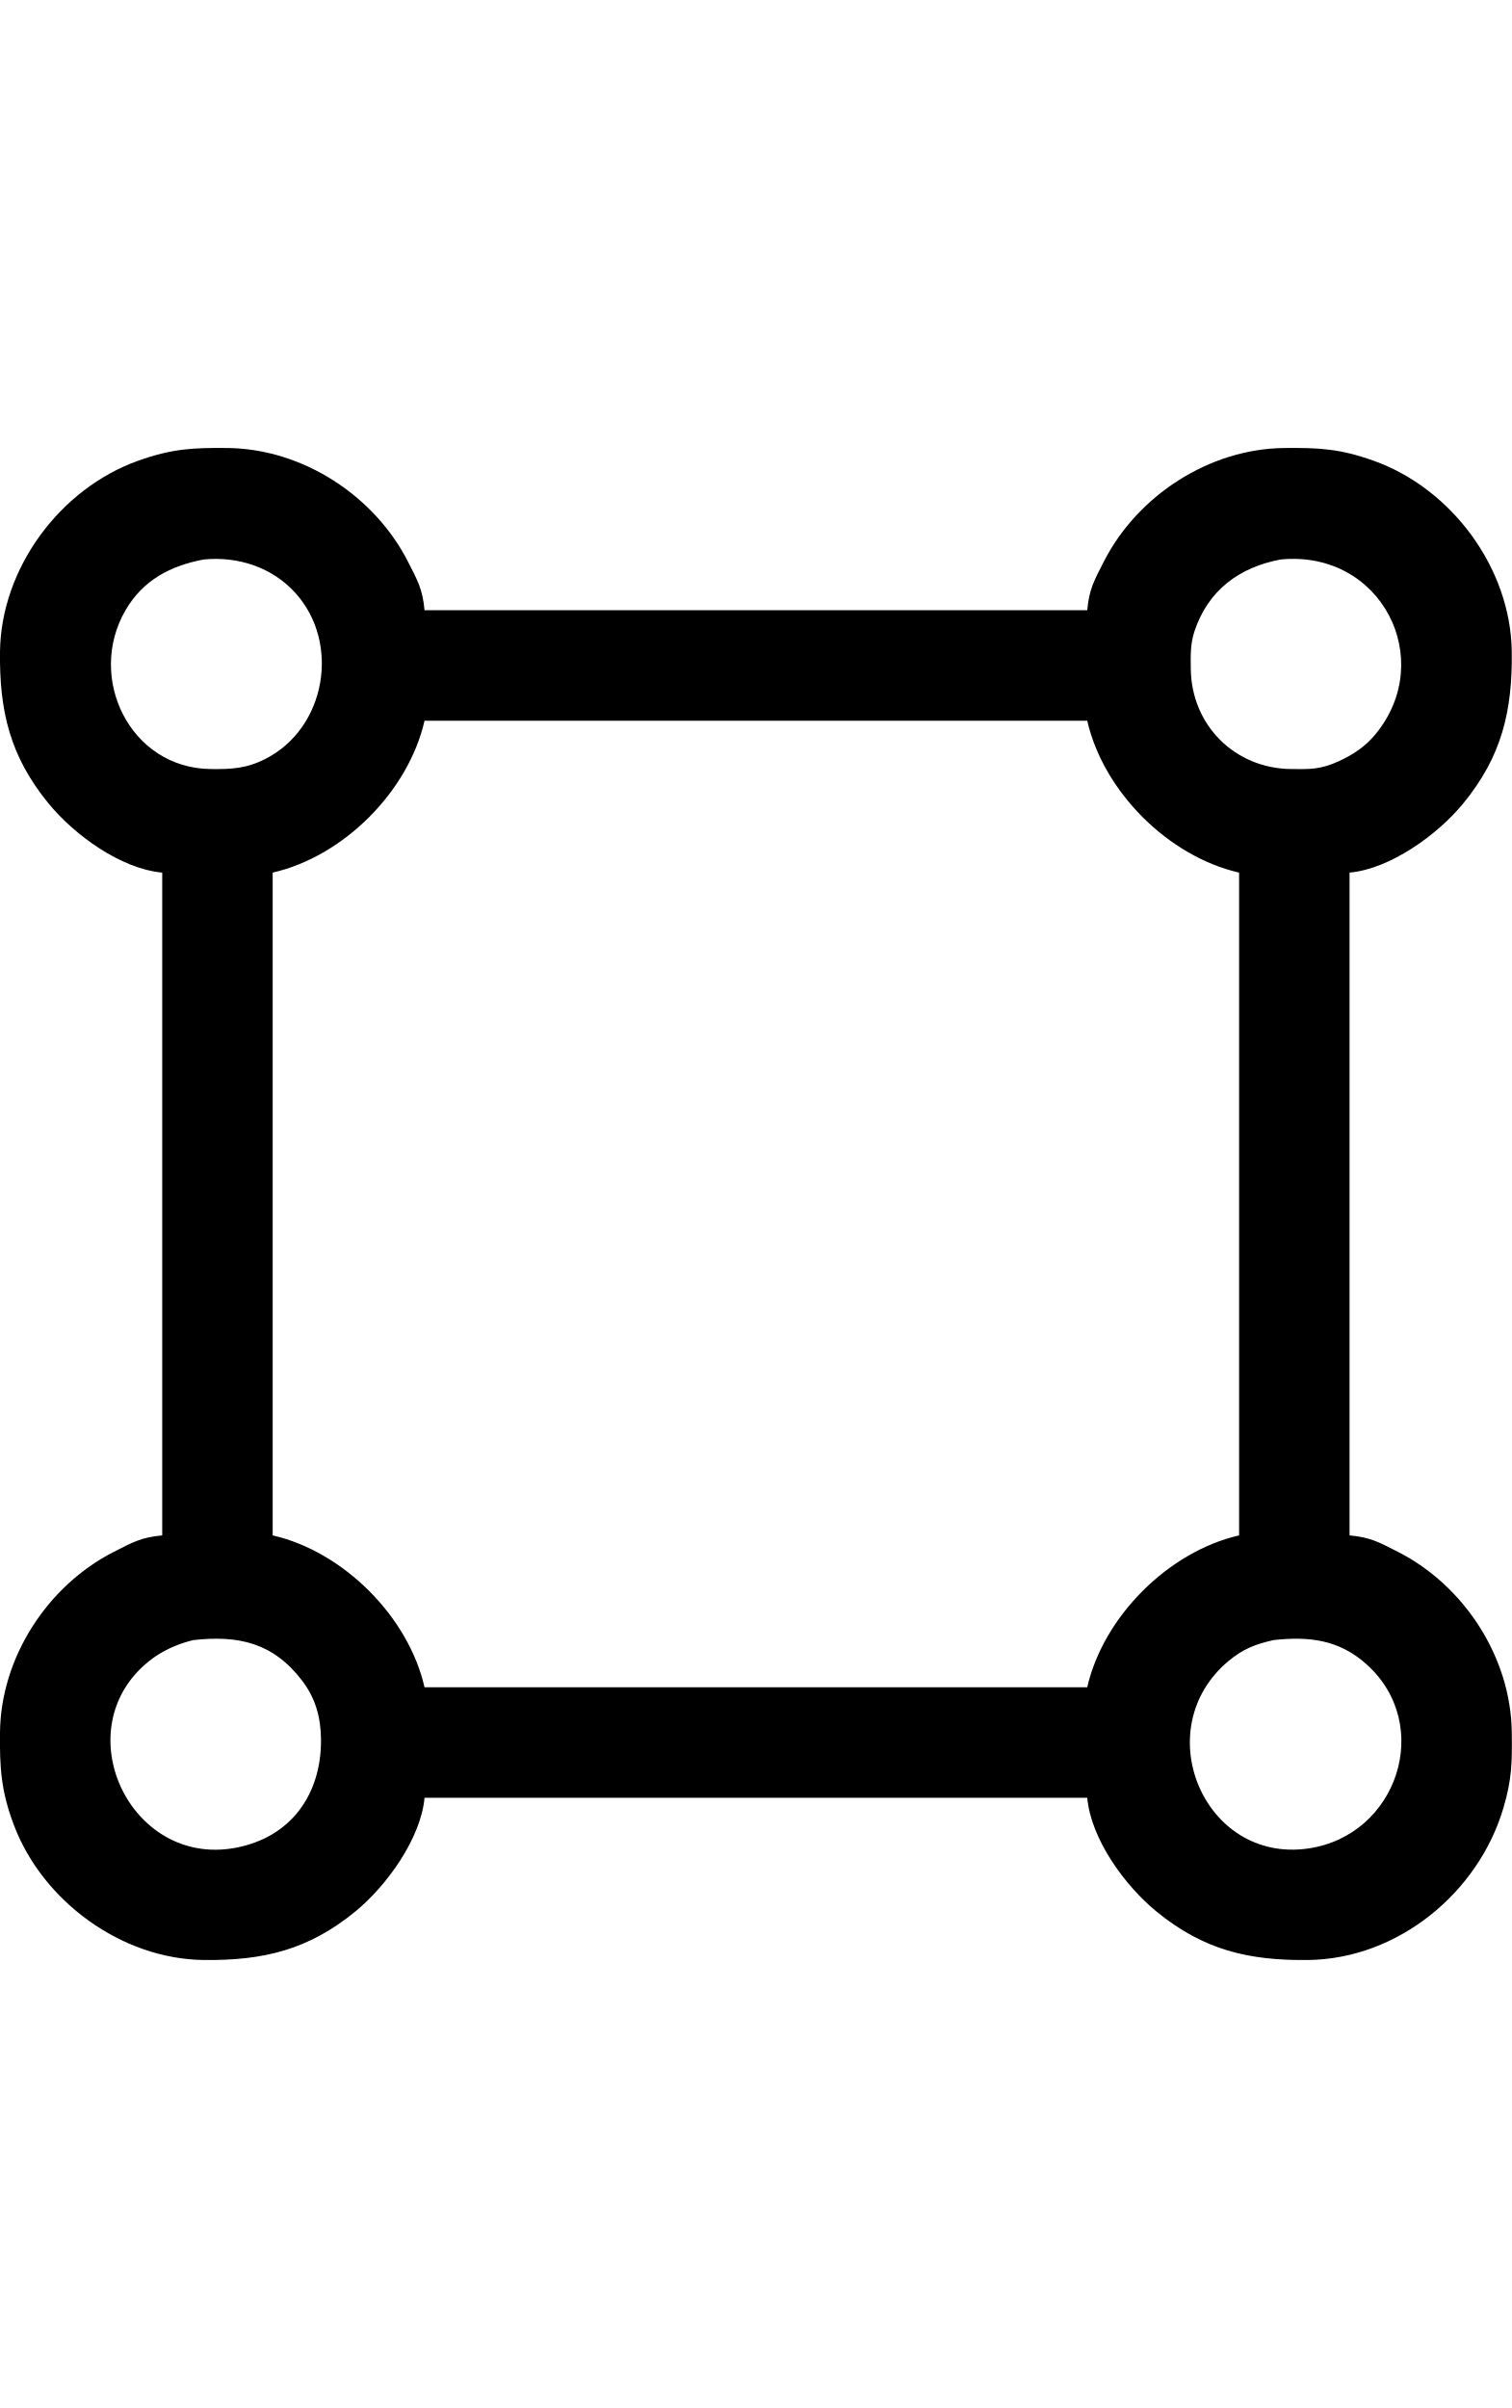
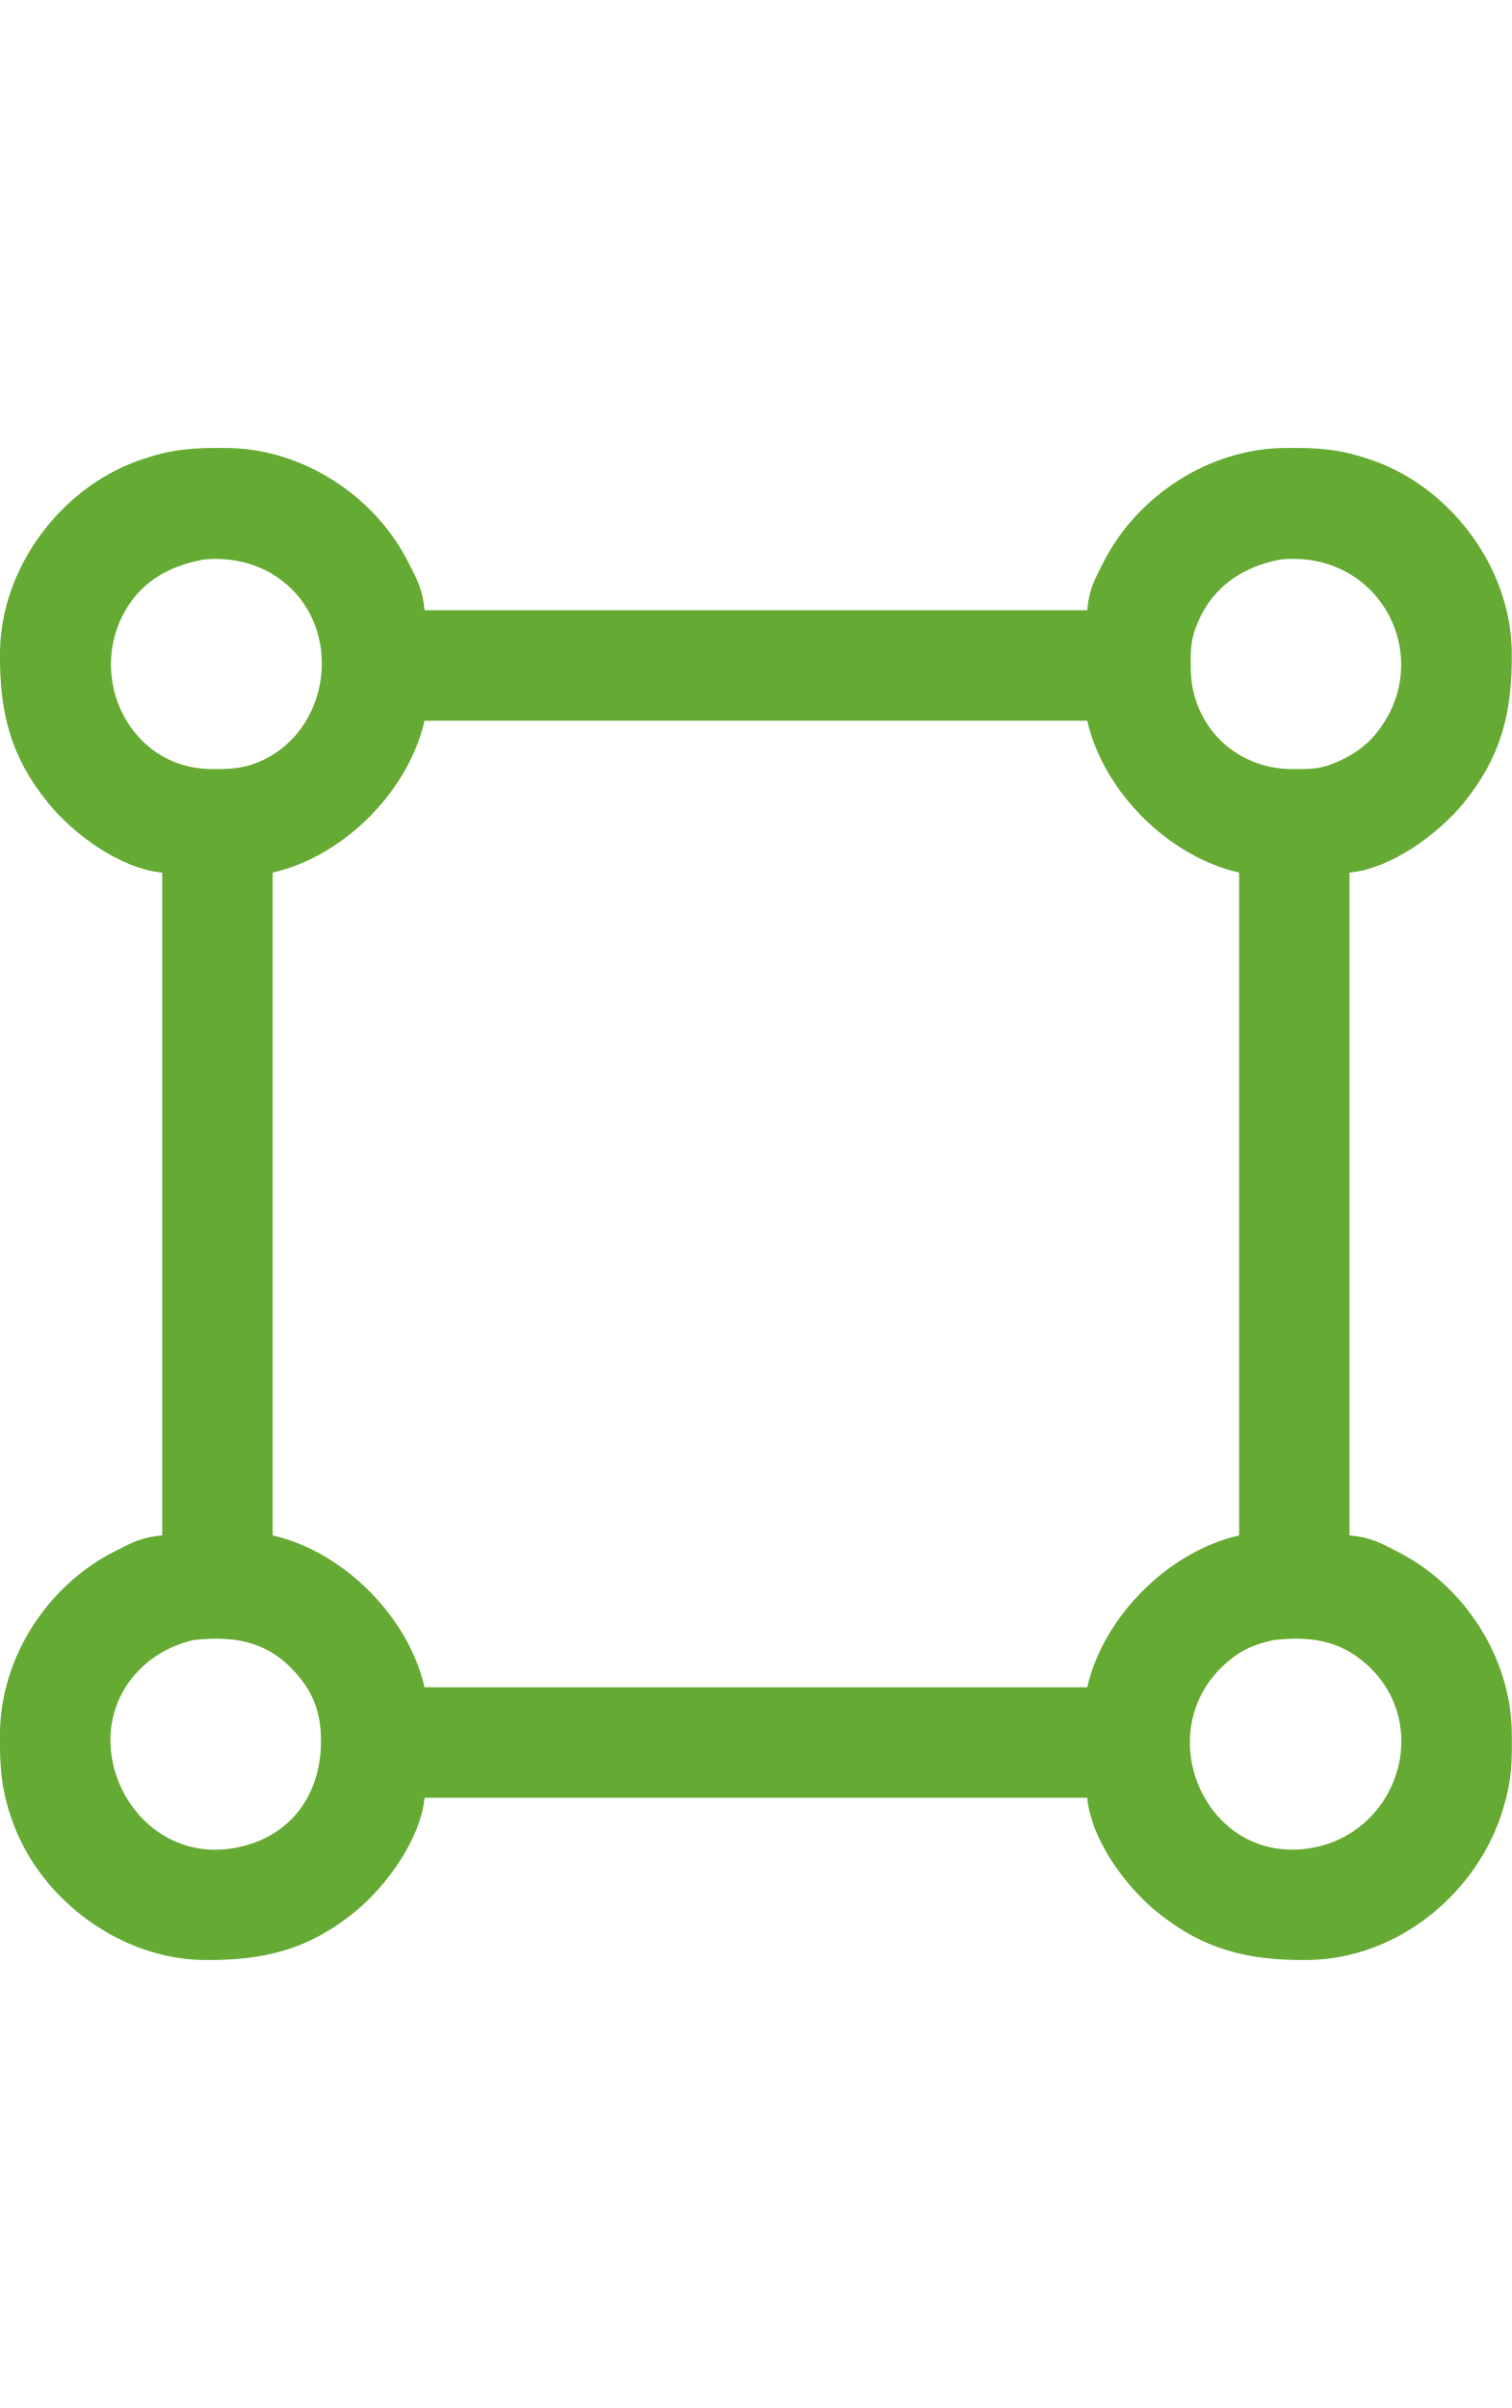
<svg xmlns="http://www.w3.org/2000/svg" width="27" height="43" viewBox="0 0 438 438">
-   <path id="path" fill="black" d="M 47.00,123.00            C 47.00,123.00 47.00,315.00 47.00,315.00              40.87,315.56 38.39,317.02 33.00,319.76              13.82,329.49 0.26,350.29 0.00,372.00              -0.12,382.35 0.31,389.11 4.06,399.00              12.43,421.03 35.27,437.72 59.00,438.00              76.25,438.20 89.33,435.11 103.00,423.91              111.98,416.54 121.92,402.85 123.00,391.00              123.00,391.00 315.00,391.00 315.00,391.00              316.09,403.01 325.90,416.44 335.00,423.91              348.67,435.11 361.75,438.20 379.00,438.00              404.98,437.69 428.29,418.57 435.56,394.00              438.09,385.47 438.10,380.69 438.00,372.00              437.74,350.29 424.18,329.49 405.00,319.76              399.61,317.02 397.13,315.56 391.00,315.00              391.00,315.00 391.00,123.00 391.00,123.00              402.85,121.92 416.54,111.98 423.91,103.00              435.11,89.33 438.20,76.25 438.00,59.00              437.71,34.85 420.61,11.77 398.00,3.70              388.24,0.21 382.14,-0.11 372.00,0.00              350.29,0.26 329.49,13.82 319.76,33.00              317.02,38.39 315.56,40.87 315.00,47.00              315.00,47.00 123.00,47.00 123.00,47.00              122.44,40.87 120.98,38.39 118.24,33.00              108.51,13.82 87.71,0.26 66.00,0.00              55.86,-0.11 49.76,0.21 40.00,3.70              17.39,11.77 0.29,34.85 0.00,59.00              -0.20,76.25 2.89,89.33 14.09,103.00              21.56,112.10 34.99,121.91 47.00,123.00 Z            M 59.00,32.30            C 68.93,31.32 78.87,34.51 85.67,42.09              98.65,56.56 94.42,81.09 77.00,90.01              71.38,92.88 67.12,93.07 61.00,93.00              37.64,92.72 25.02,66.55 36.36,47.00              41.43,38.26 49.41,34.11 59.00,32.30 Z            M 371.00,32.30            C 400.22,29.42 416.36,61.33 398.48,82.96              395.58,86.47 392.10,88.78 388.00,90.68              382.69,93.14 379.68,93.06 374.00,93.00              357.73,92.81 345.19,80.27 345.00,64.00              344.96,60.11 344.84,56.75 346.10,53.00              350.07,41.18 359.05,34.56 371.00,32.30 Z            M 315.00,79.00            C 319.68,99.52 338.48,118.32 359.00,123.00              359.00,123.00 359.00,315.00 359.00,315.00              338.52,319.67 319.67,338.52 315.00,359.00              315.00,359.00 123.00,359.00 123.00,359.00              118.33,338.52 99.48,319.67 79.00,315.00              79.00,315.00 79.00,123.00 79.00,123.00              99.52,118.32 118.32,99.52 123.00,79.00              123.00,79.00 315.00,79.00 315.00,79.00 Z            M 56.00,345.33            C 69.03,343.88 79.08,346.05 87.47,357.00              91.41,362.14 92.92,367.61 93.00,374.00              93.18,389.99 84.28,402.60 68.00,405.54              37.46,411.05 18.94,371.04 43.04,351.53              46.81,348.48 51.32,346.45 56.00,345.33 Z            M 369.00,345.32            C 379.21,344.21 387.91,345.16 395.91,352.33              415.52,369.92 404.83,401.99 379.00,405.70              348.72,410.06 332.38,370.97 356.00,351.33              360.17,347.86 363.81,346.49 369.00,345.32 Z" />
+   <path id="path" fill="#65AA33" d="M 47.00,123.00            C 47.00,123.00 47.00,315.00 47.00,315.00              40.87,315.56 38.39,317.02 33.00,319.76              13.82,329.49 0.26,350.29 0.00,372.00              -0.12,382.35 0.31,389.11 4.06,399.00              12.43,421.03 35.27,437.72 59.00,438.00              76.25,438.20 89.33,435.11 103.00,423.91              111.98,416.54 121.92,402.85 123.00,391.00              123.00,391.00 315.00,391.00 315.00,391.00              316.09,403.01 325.90,416.44 335.00,423.91              348.67,435.11 361.75,438.20 379.00,438.00              404.98,437.69 428.29,418.57 435.56,394.00              438.09,385.47 438.10,380.69 438.00,372.00              437.74,350.29 424.18,329.49 405.00,319.76              399.61,317.02 397.13,315.56 391.00,315.00              391.00,315.00 391.00,123.00 391.00,123.00              402.85,121.92 416.54,111.98 423.91,103.00              435.11,89.33 438.20,76.25 438.00,59.00              437.71,34.85 420.61,11.77 398.00,3.70              388.24,0.21 382.14,-0.11 372.00,0.00              350.29,0.26 329.49,13.82 319.76,33.00              317.02,38.39 315.56,40.87 315.00,47.00              315.00,47.00 123.00,47.00 123.00,47.00              122.44,40.87 120.98,38.39 118.24,33.00              108.51,13.82 87.71,0.26 66.00,0.00              55.86,-0.11 49.76,0.21 40.00,3.70              17.39,11.77 0.29,34.85 0.00,59.00              -0.20,76.25 2.89,89.33 14.09,103.00              21.56,112.10 34.99,121.91 47.00,123.00 Z            M 59.00,32.30            C 68.93,31.32 78.87,34.51 85.67,42.09              98.65,56.56 94.42,81.09 77.00,90.01              71.38,92.88 67.12,93.07 61.00,93.00              37.64,92.72 25.02,66.55 36.36,47.00              41.43,38.26 49.41,34.11 59.00,32.30 Z            M 371.00,32.30            C 400.22,29.42 416.36,61.33 398.48,82.96              395.58,86.47 392.10,88.78 388.00,90.68              382.69,93.14 379.68,93.06 374.00,93.00              357.73,92.81 345.19,80.27 345.00,64.00              344.96,60.11 344.84,56.75 346.10,53.00              350.07,41.18 359.05,34.56 371.00,32.30 Z            M 315.00,79.00            C 319.68,99.52 338.48,118.32 359.00,123.00              359.00,123.00 359.00,315.00 359.00,315.00              338.52,319.67 319.67,338.52 315.00,359.00              315.00,359.00 123.00,359.00 123.00,359.00              118.33,338.52 99.48,319.67 79.00,315.00              79.00,315.00 79.00,123.00 79.00,123.00              99.52,118.32 118.32,99.52 123.00,79.00              123.00,79.00 315.00,79.00 315.00,79.00 Z            M 56.00,345.33            C 69.03,343.88 79.08,346.05 87.47,357.00              91.41,362.14 92.92,367.61 93.00,374.00              93.18,389.99 84.28,402.60 68.00,405.54              37.46,411.05 18.94,371.04 43.04,351.53              46.81,348.48 51.32,346.45 56.00,345.33 Z            M 369.00,345.32            C 379.21,344.21 387.91,345.16 395.91,352.33              415.52,369.92 404.83,401.99 379.00,405.70              348.72,410.06 332.38,370.97 356.00,351.33              360.17,347.86 363.81,346.49 369.00,345.32 Z" />
</svg>
